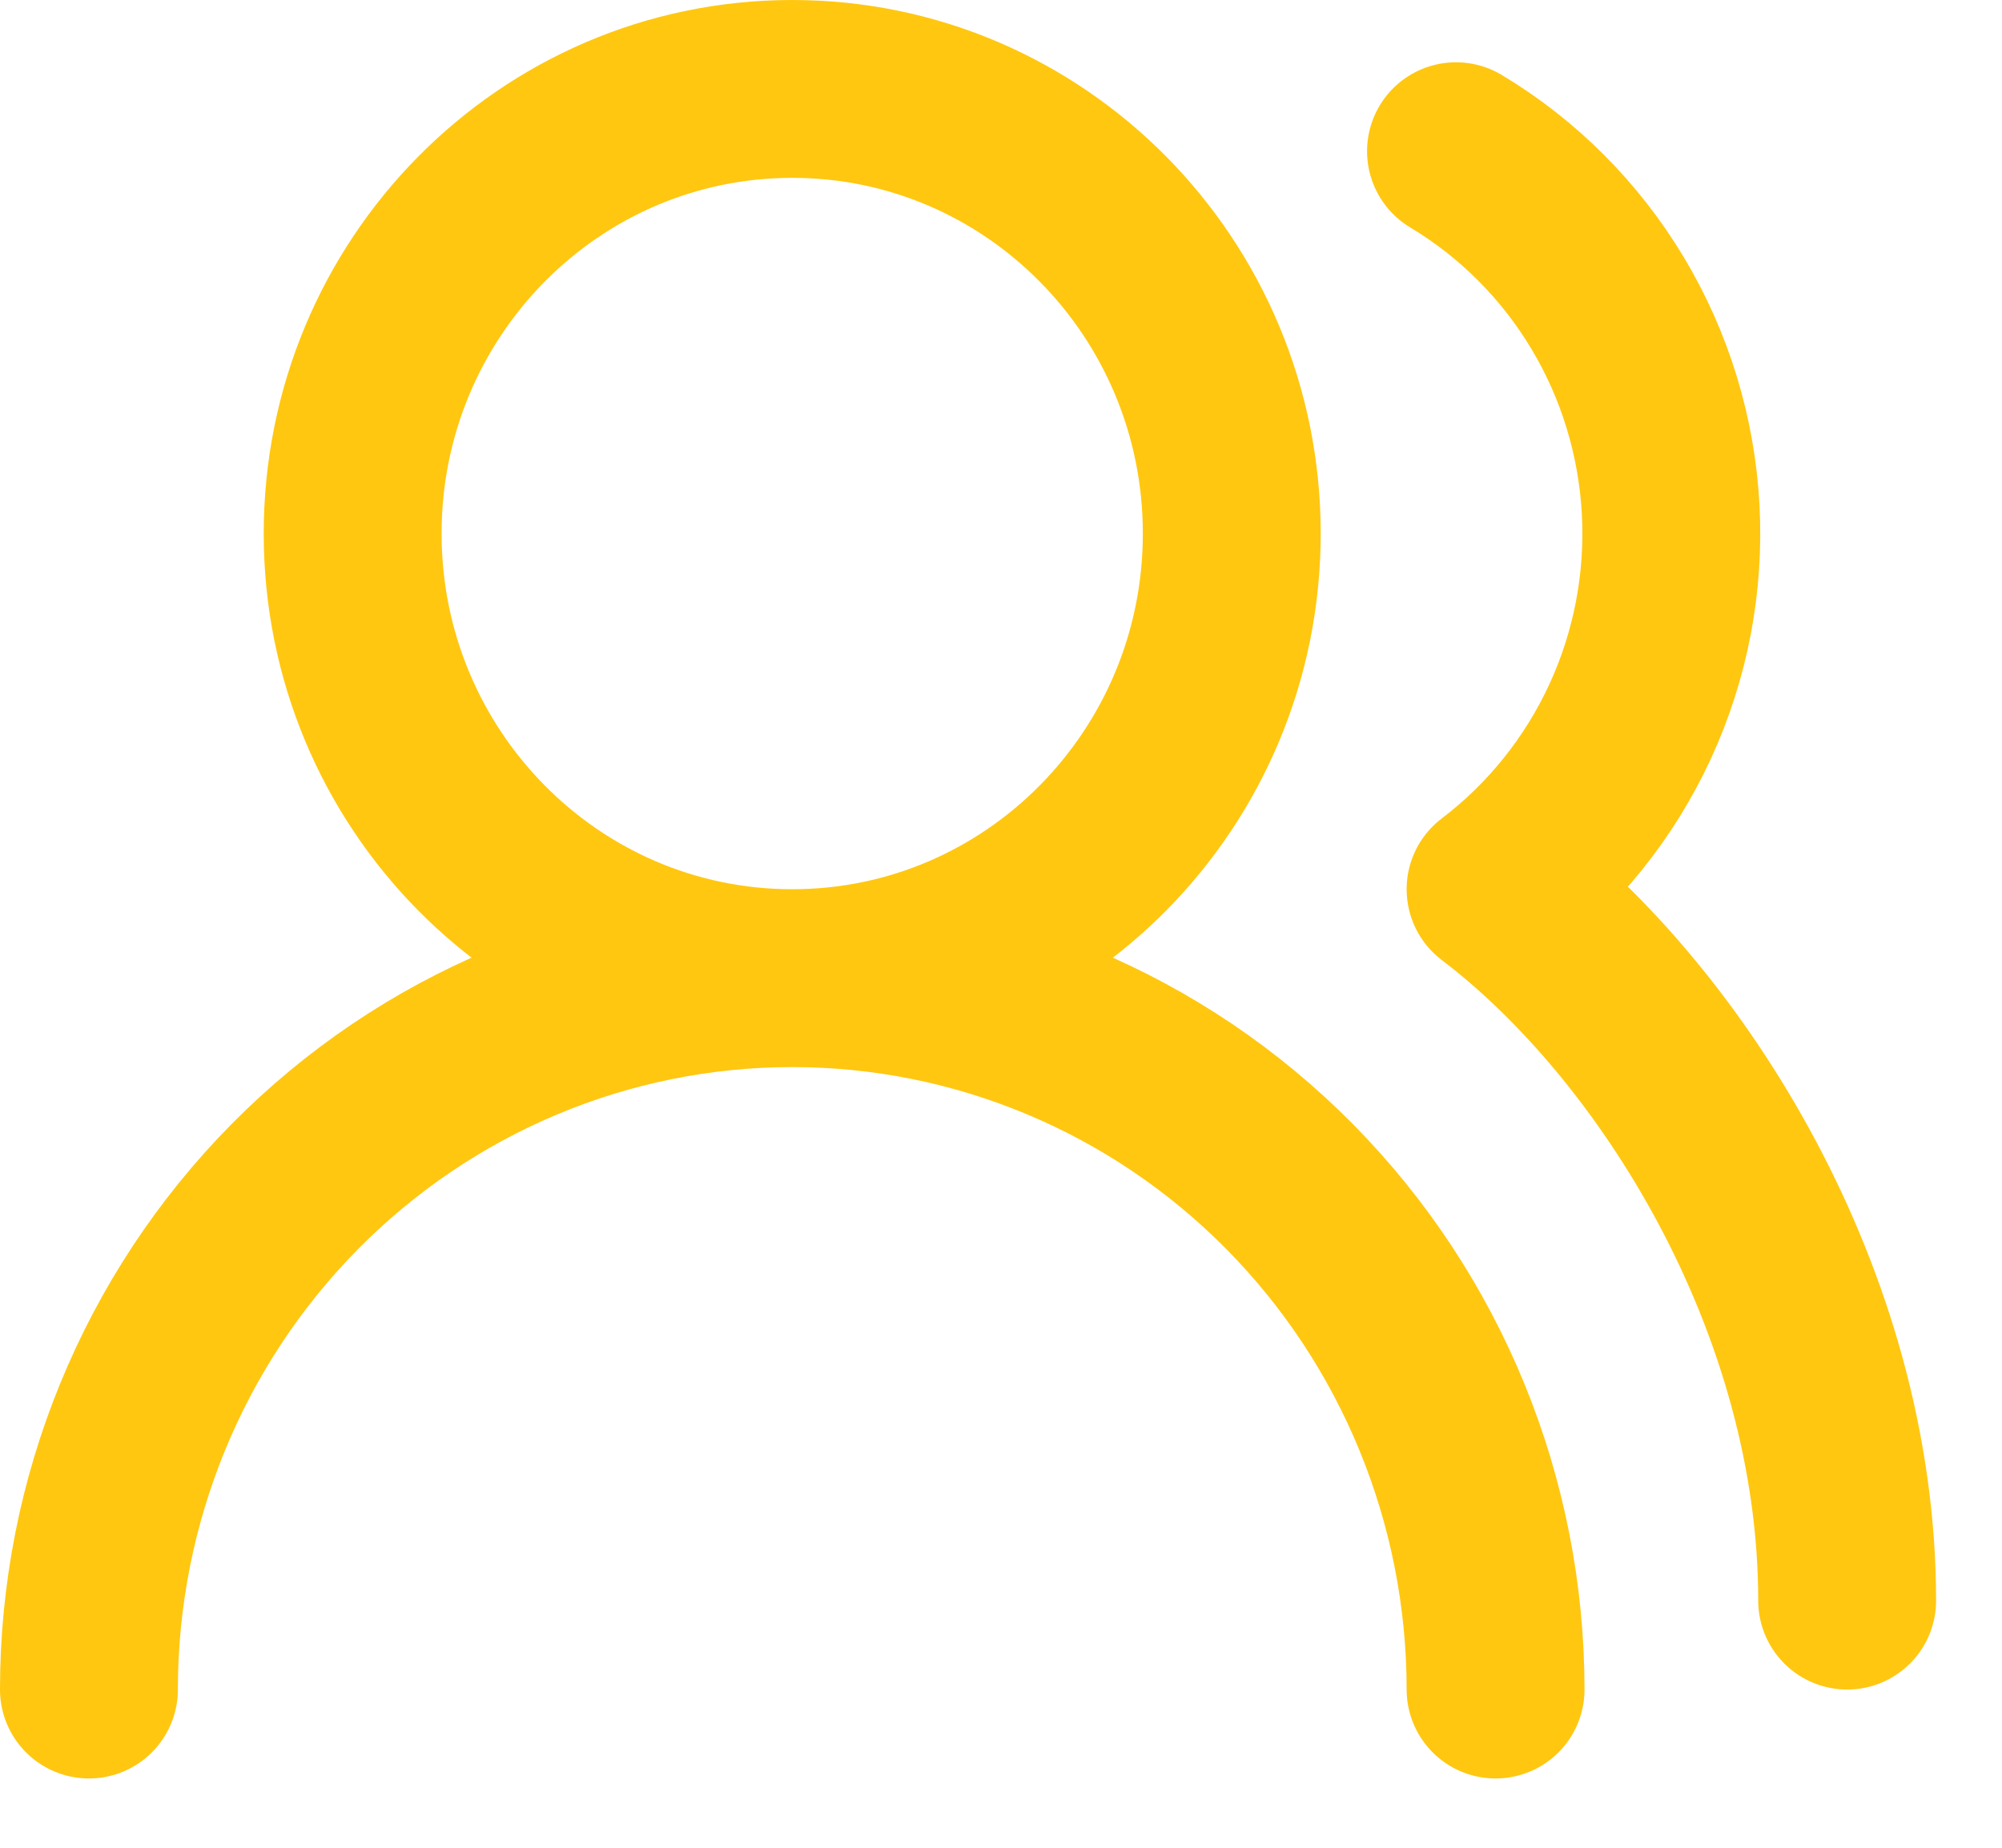
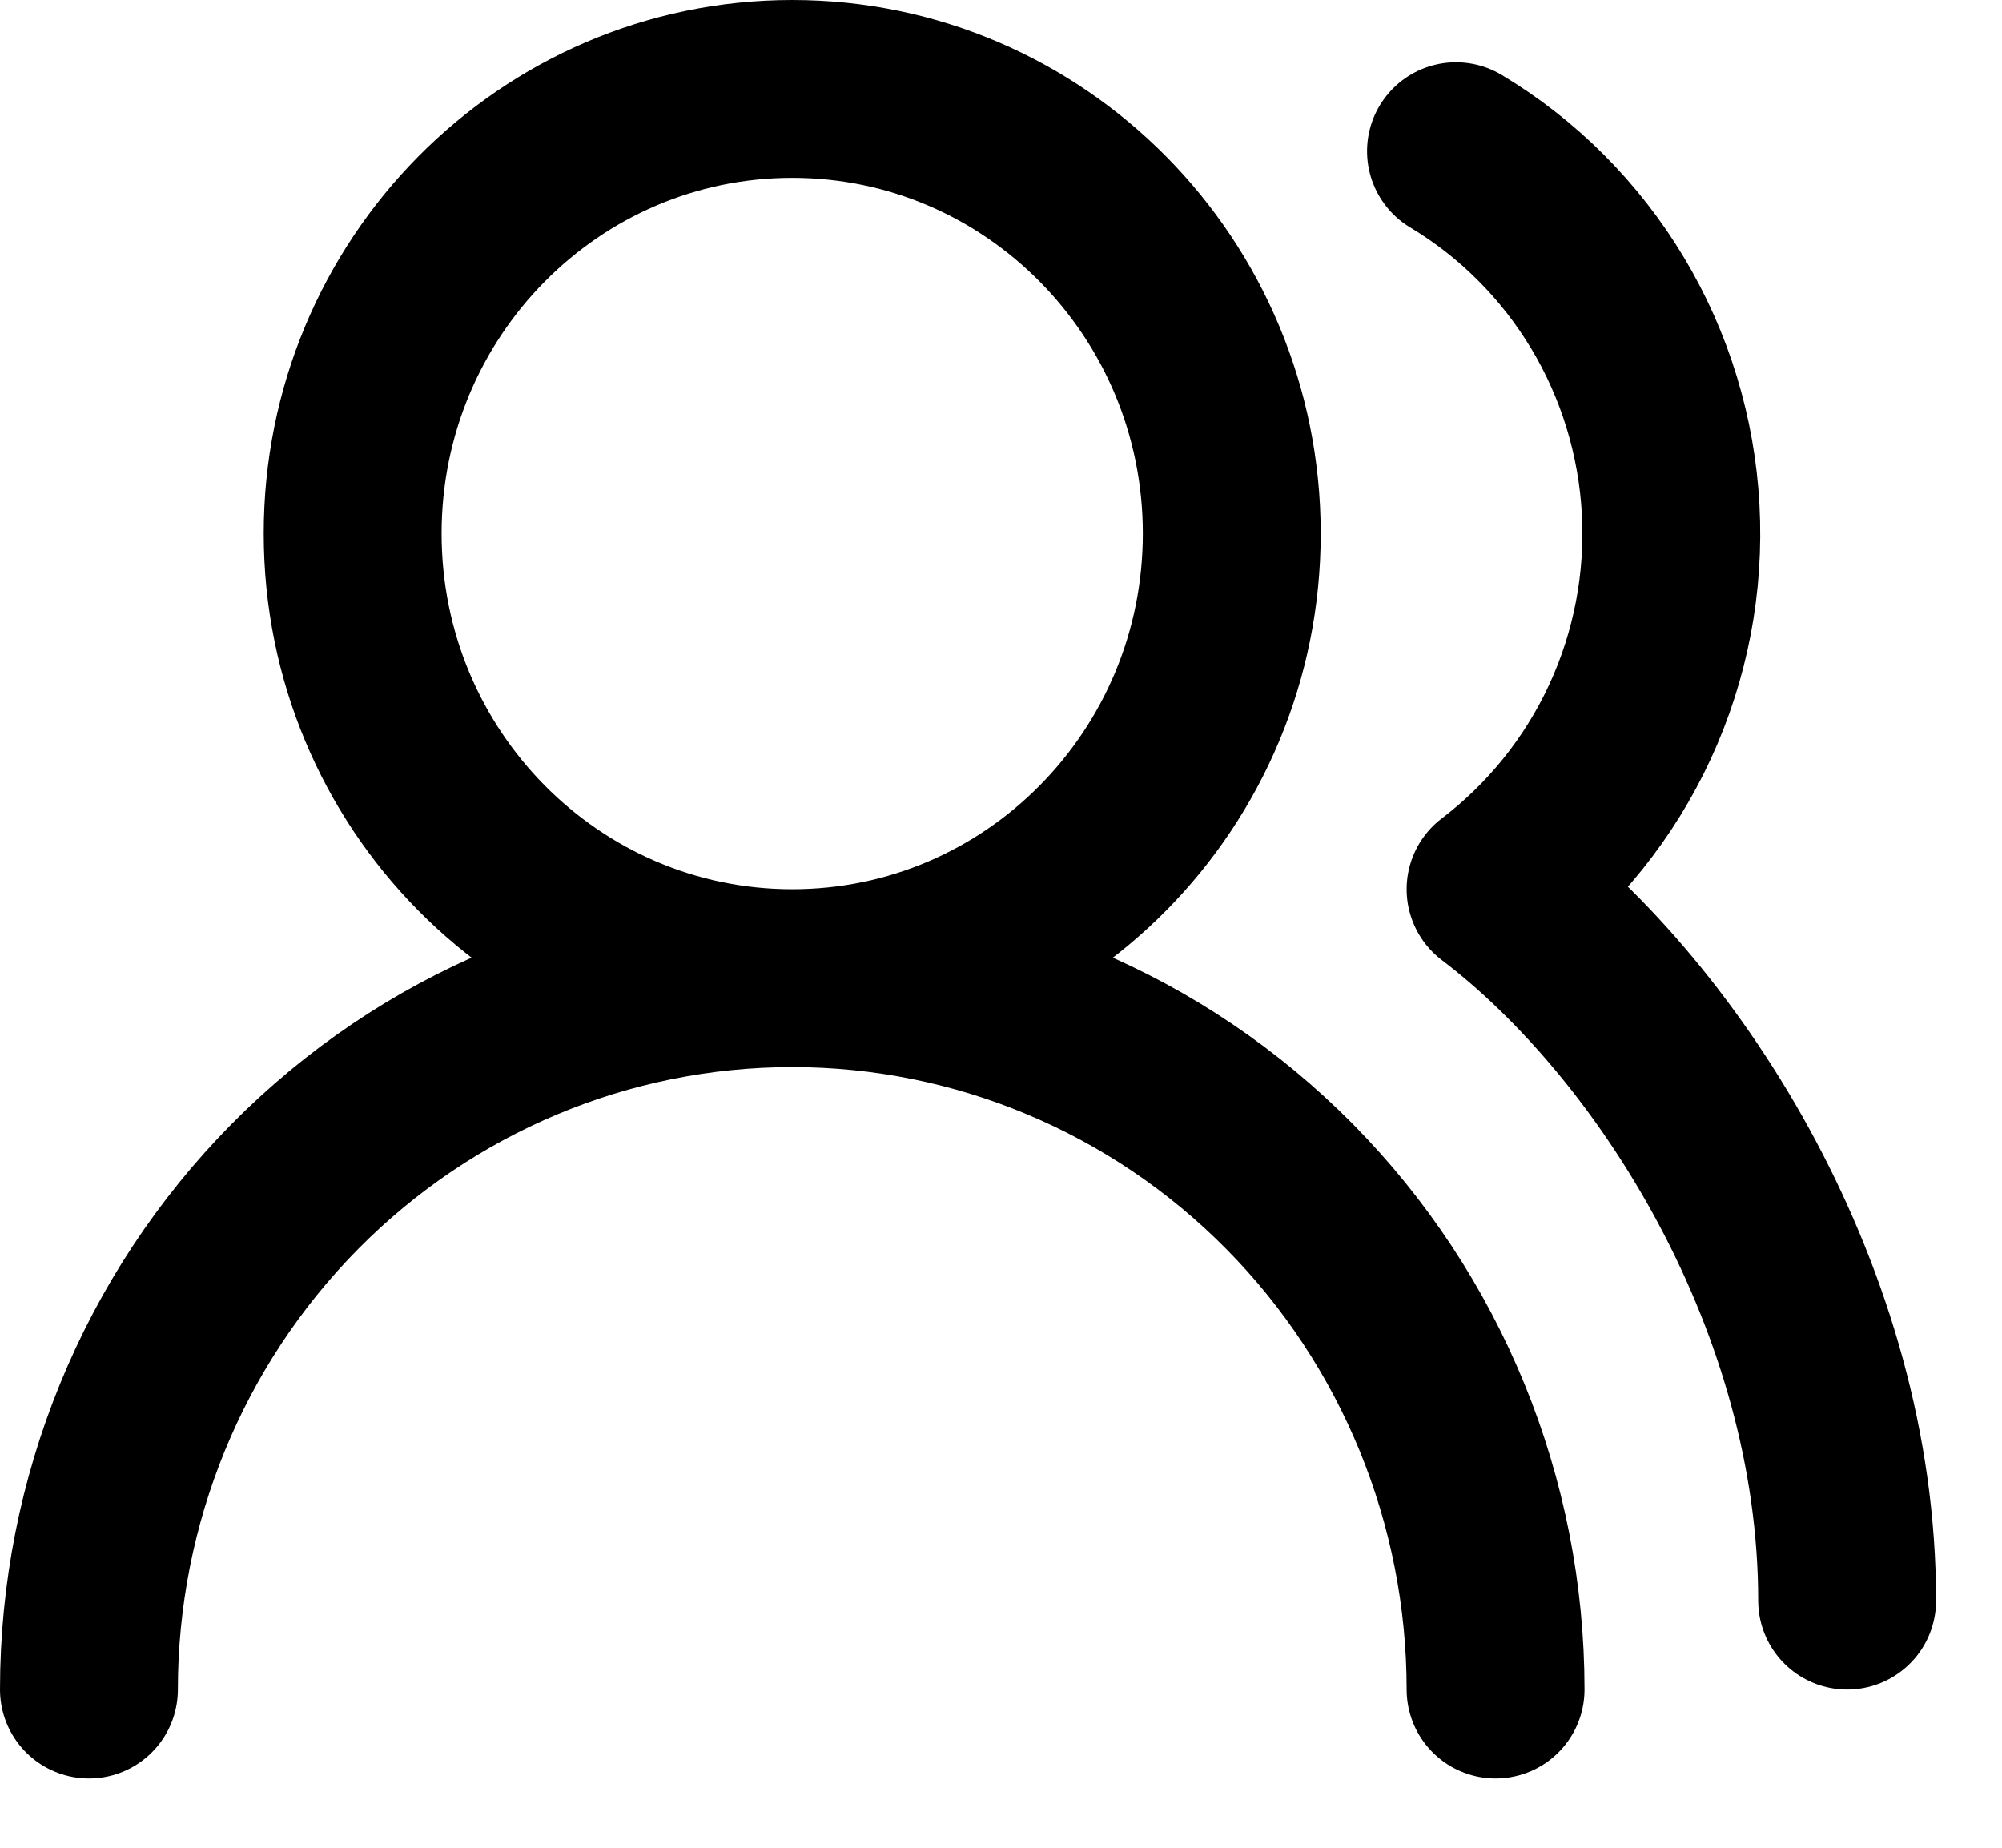
<svg xmlns="http://www.w3.org/2000/svg" width="26" height="24" viewBox="0 0 26 24" fill="none">
-   <path d="M19.423 21.945C19.423 19.494 18.46 17.144 16.747 15.411C15.034 13.678 12.711 12.705 10.289 12.705M10.289 12.705C7.866 12.705 5.543 13.678 3.83 15.411C2.117 17.144 1.155 19.494 1.155 21.945M10.289 12.705C13.442 12.705 15.997 10.119 15.997 6.93C15.997 3.741 13.442 1.155 10.289 1.155C7.136 1.155 4.58 3.741 4.58 6.93C4.58 10.119 7.136 12.705 10.289 12.705ZM23.989 20.79C23.989 16.898 21.706 13.283 19.423 11.55C20.173 10.98 20.773 10.232 21.17 9.372C21.567 8.512 21.748 7.566 21.697 6.618C21.646 5.67 21.365 4.749 20.879 3.938C20.392 3.126 19.716 2.448 18.909 1.964" stroke="#FFC710" stroke-width="2.31" stroke-linecap="round" stroke-linejoin="round" />
+   <path d="M19.423 21.945C19.423 19.494 18.46 17.144 16.747 15.411C15.034 13.678 12.711 12.705 10.289 12.705M10.289 12.705C7.866 12.705 5.543 13.678 3.83 15.411C2.117 17.144 1.155 19.494 1.155 21.945M10.289 12.705C13.442 12.705 15.997 10.119 15.997 6.93C15.997 3.741 13.442 1.155 10.289 1.155C7.136 1.155 4.58 3.741 4.58 6.93C4.58 10.119 7.136 12.705 10.289 12.705ZM23.989 20.79C23.989 16.898 21.706 13.283 19.423 11.55C20.173 10.98 20.773 10.232 21.17 9.372C21.567 8.512 21.748 7.566 21.697 6.618C21.646 5.67 21.365 4.749 20.879 3.938C20.392 3.126 19.716 2.448 18.909 1.964" stroke="currentColor" stroke-width="2.31" stroke-linecap="round" stroke-linejoin="round" />
</svg>
